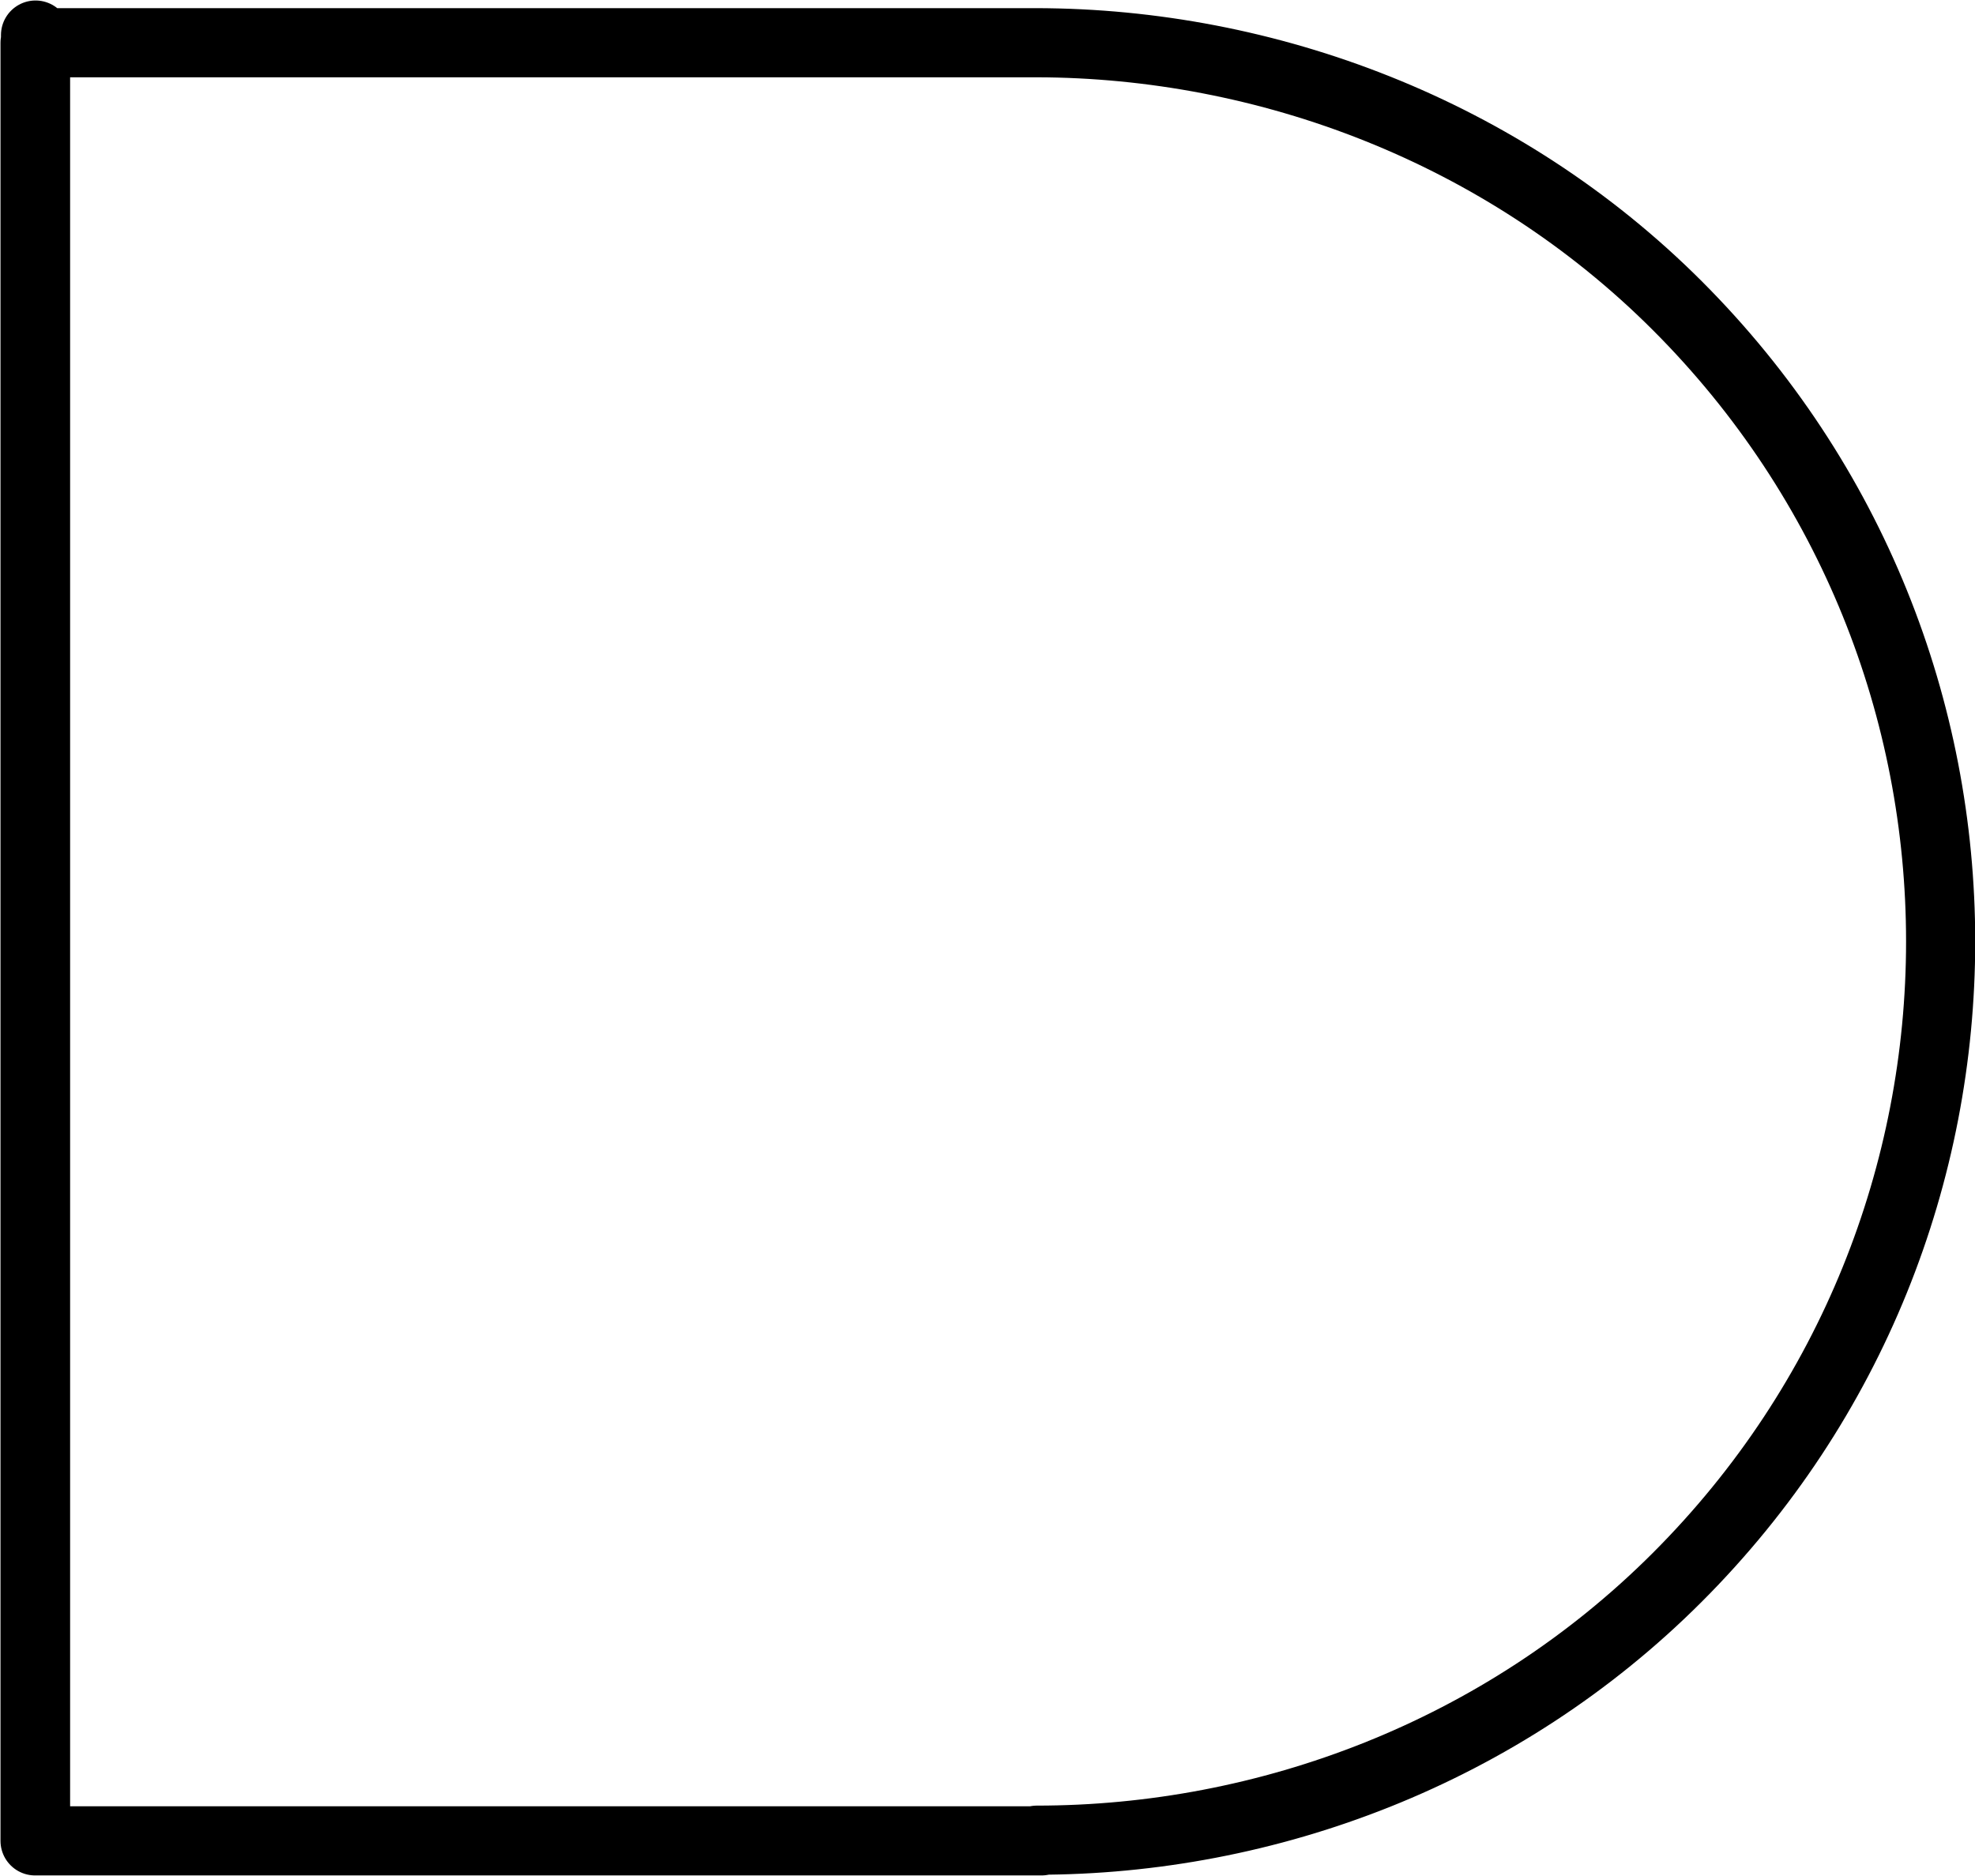
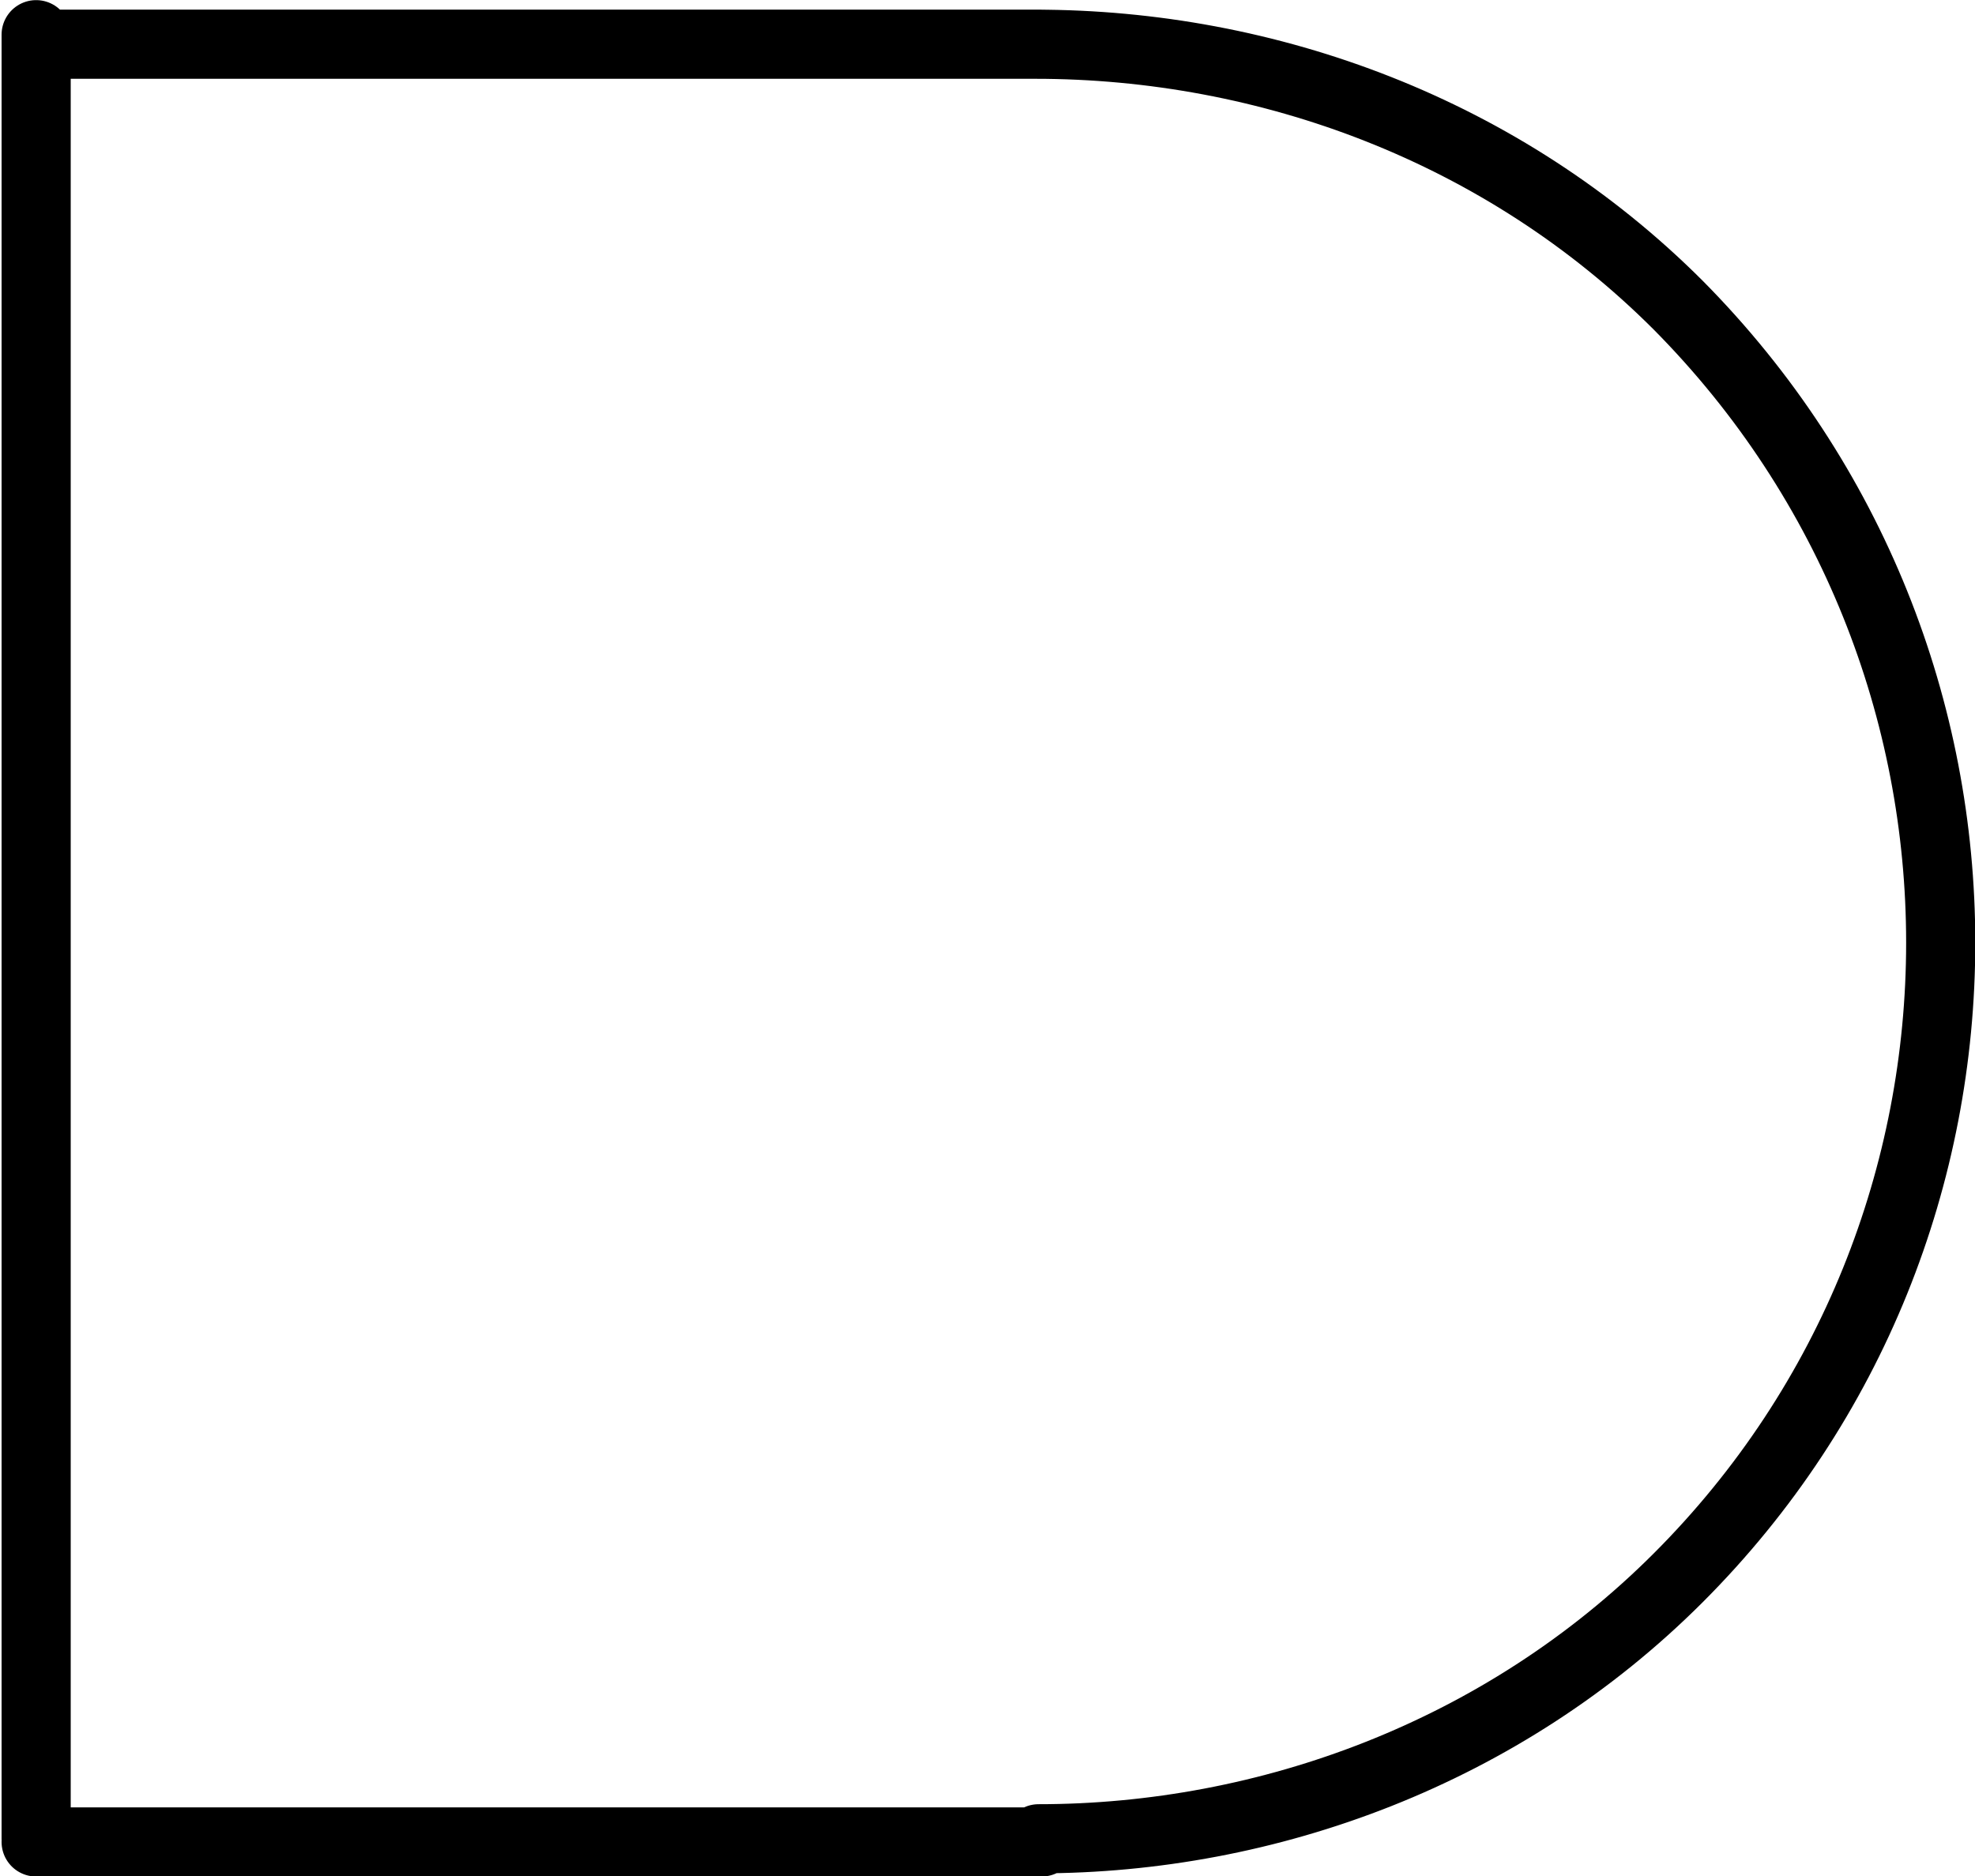
<svg xmlns="http://www.w3.org/2000/svg" version="1.1" id="svg4455" x="0px" y="0px" width="620.633" height="589.578" viewBox="0 0 620.633 589.578" enable-background="new 0 0 1000 1000" xml:space="preserve">
  <defs id="defs3342" />
  <g id="layer1" transform="translate(-300.6423,-234.0993)">
-     <path id="letter" stroke-miterlimit="10" d="m 627.911,247.529 -316.25,0 m 316.25,565.13 -316.25,0 m 0,-565 0,565 m 316.25,-565.13 -316.25,0 m 316.25,565.13 -316.25,0 m 0.15,-567.541 0,566.931 m 314.645,0.393 c 72.308,0 146.105,-27.426 201.261,-82.6 110.348,-110.35 110.348,-289.336 0,-399.686 C 772.715,275.155 698.592,247.66 626.456,247.528" style="fill:none;stroke:#000000;stroke-width:21.728;stroke-linecap:round;stroke-miterlimit:10" />
+     <path id="letter" stroke-miterlimit="10" d="        m 628,248        m 0,0 -316,0        m 316,565        l -316,0        m 0,-568        l 0,567        m 315,0        c 72,0 146,-27 201,-82 110,-110 110,-289 0,-400        C 773,275 699,248 626,248        " style="fill:none;stroke:#000000;stroke-width:21.728;stroke-linecap:round;stroke-miterlimit:10" />
  </g>
</svg>
